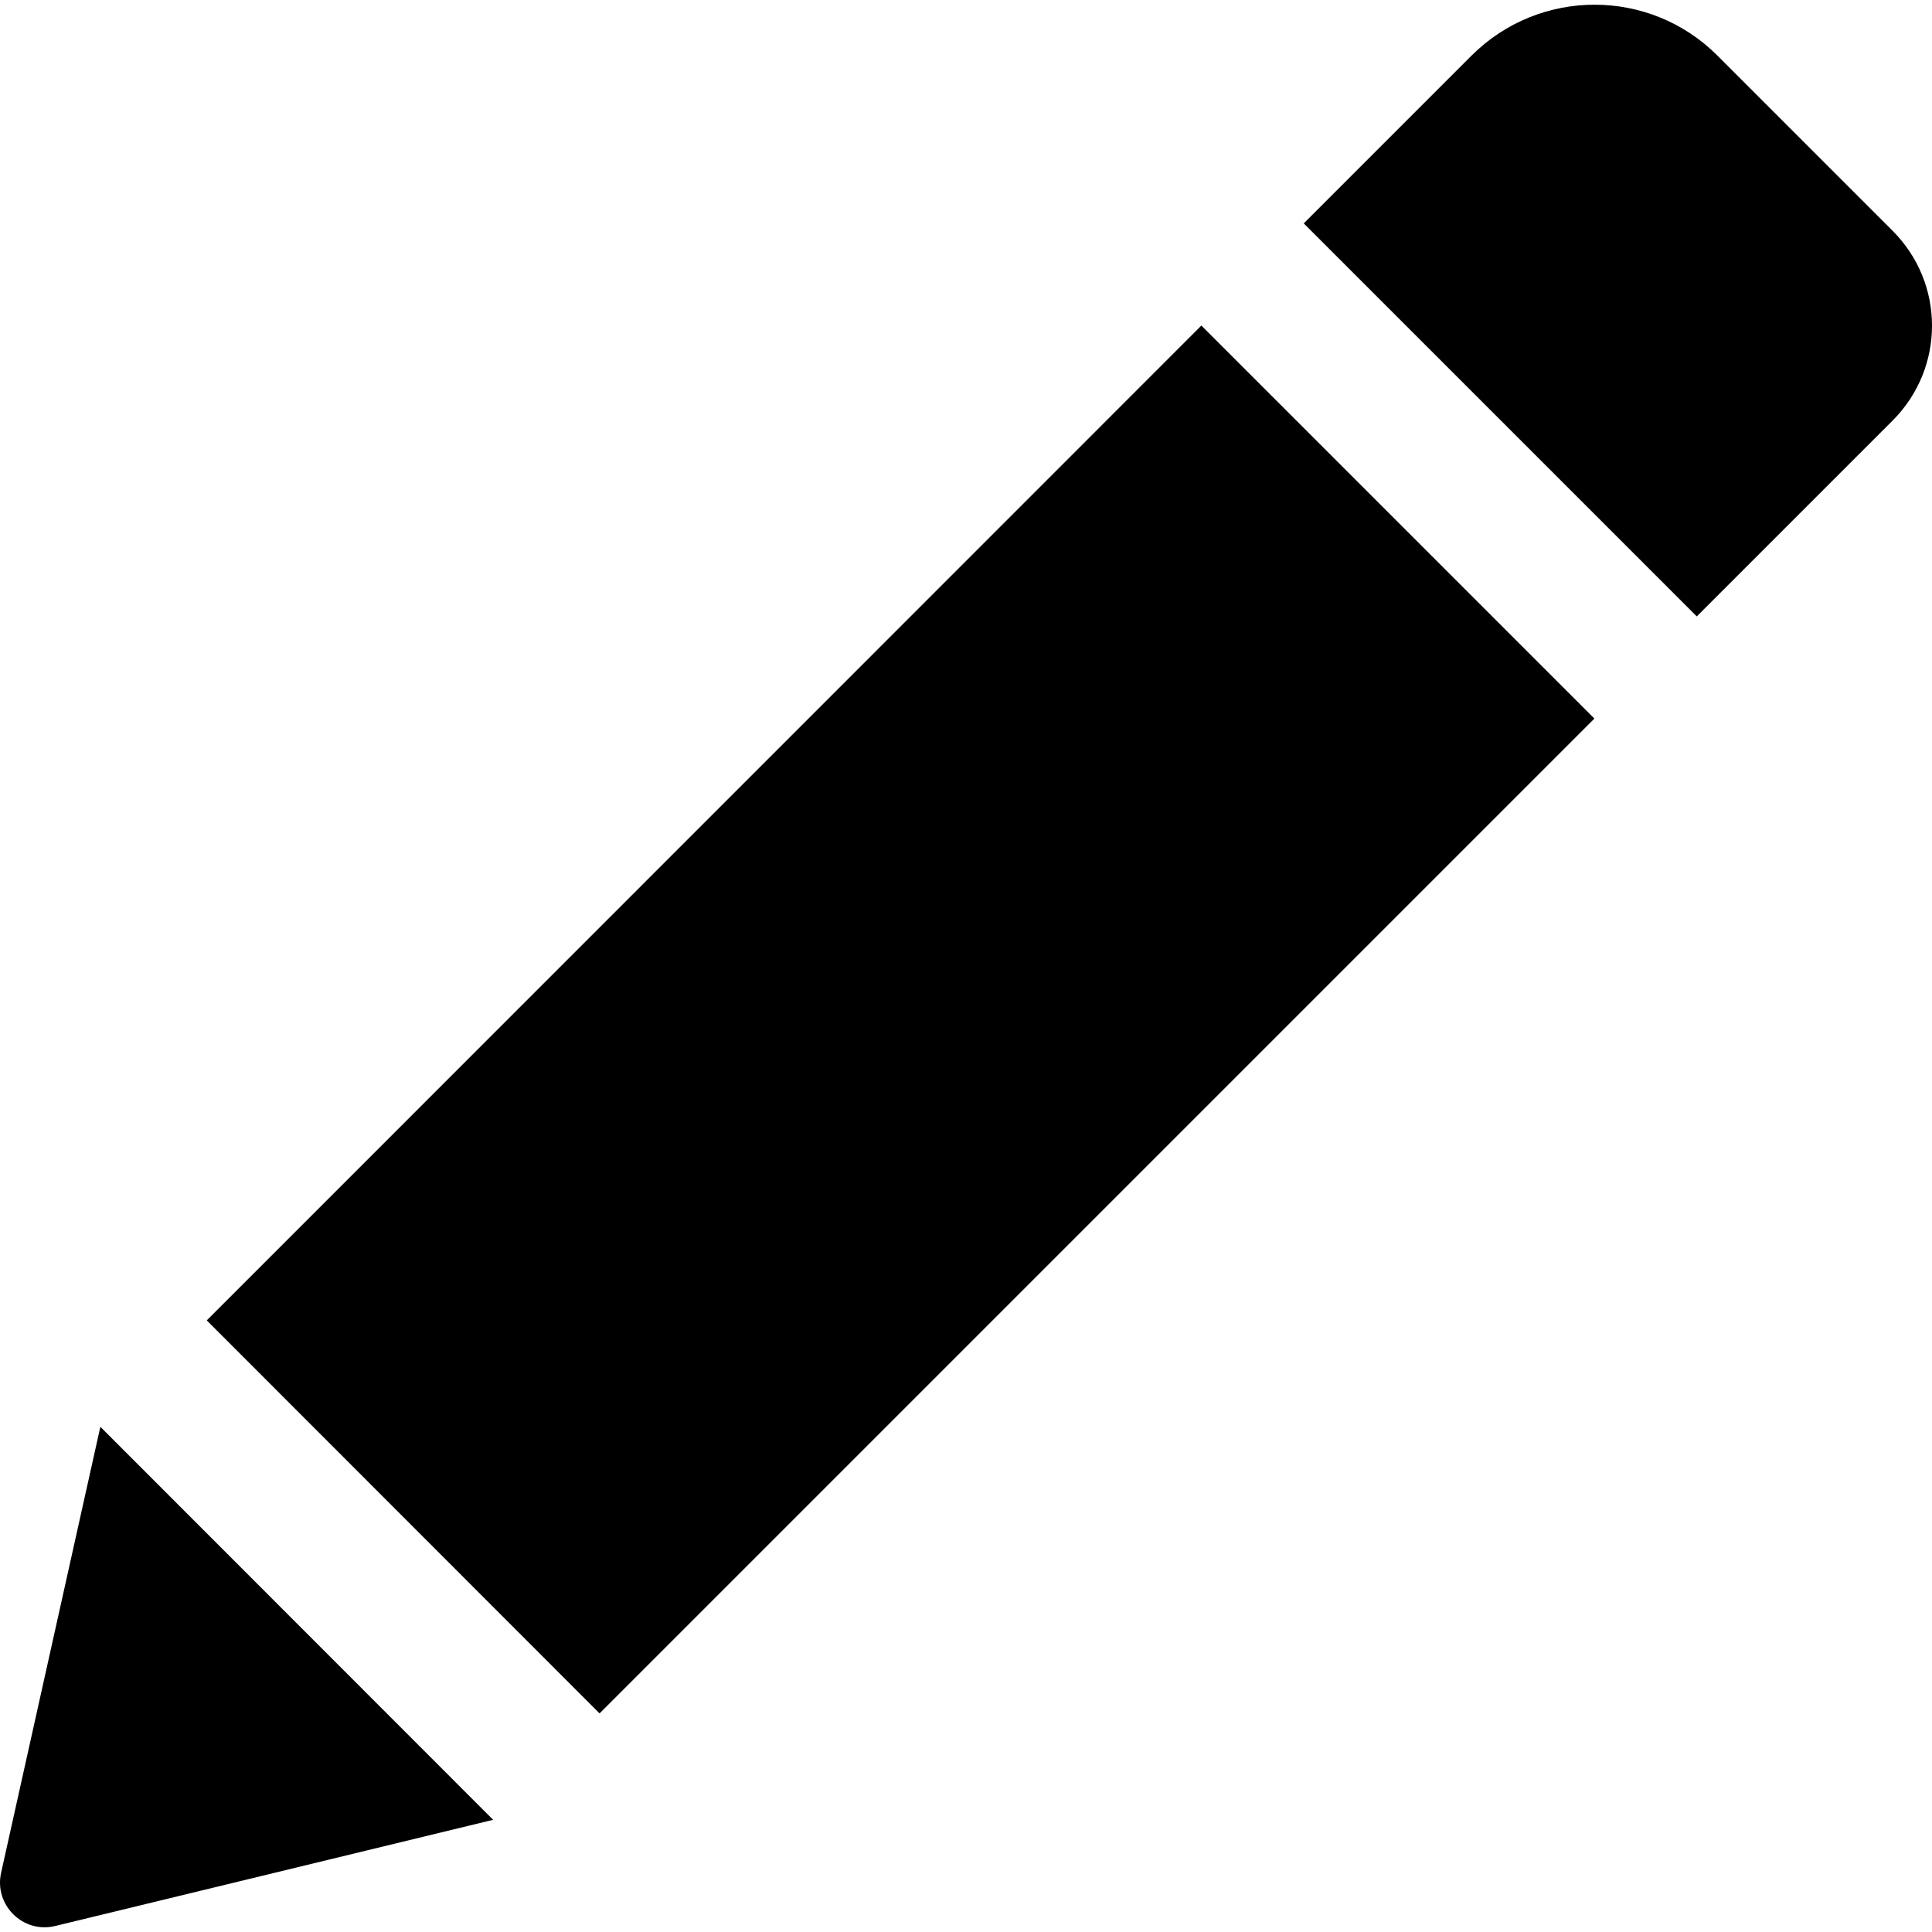
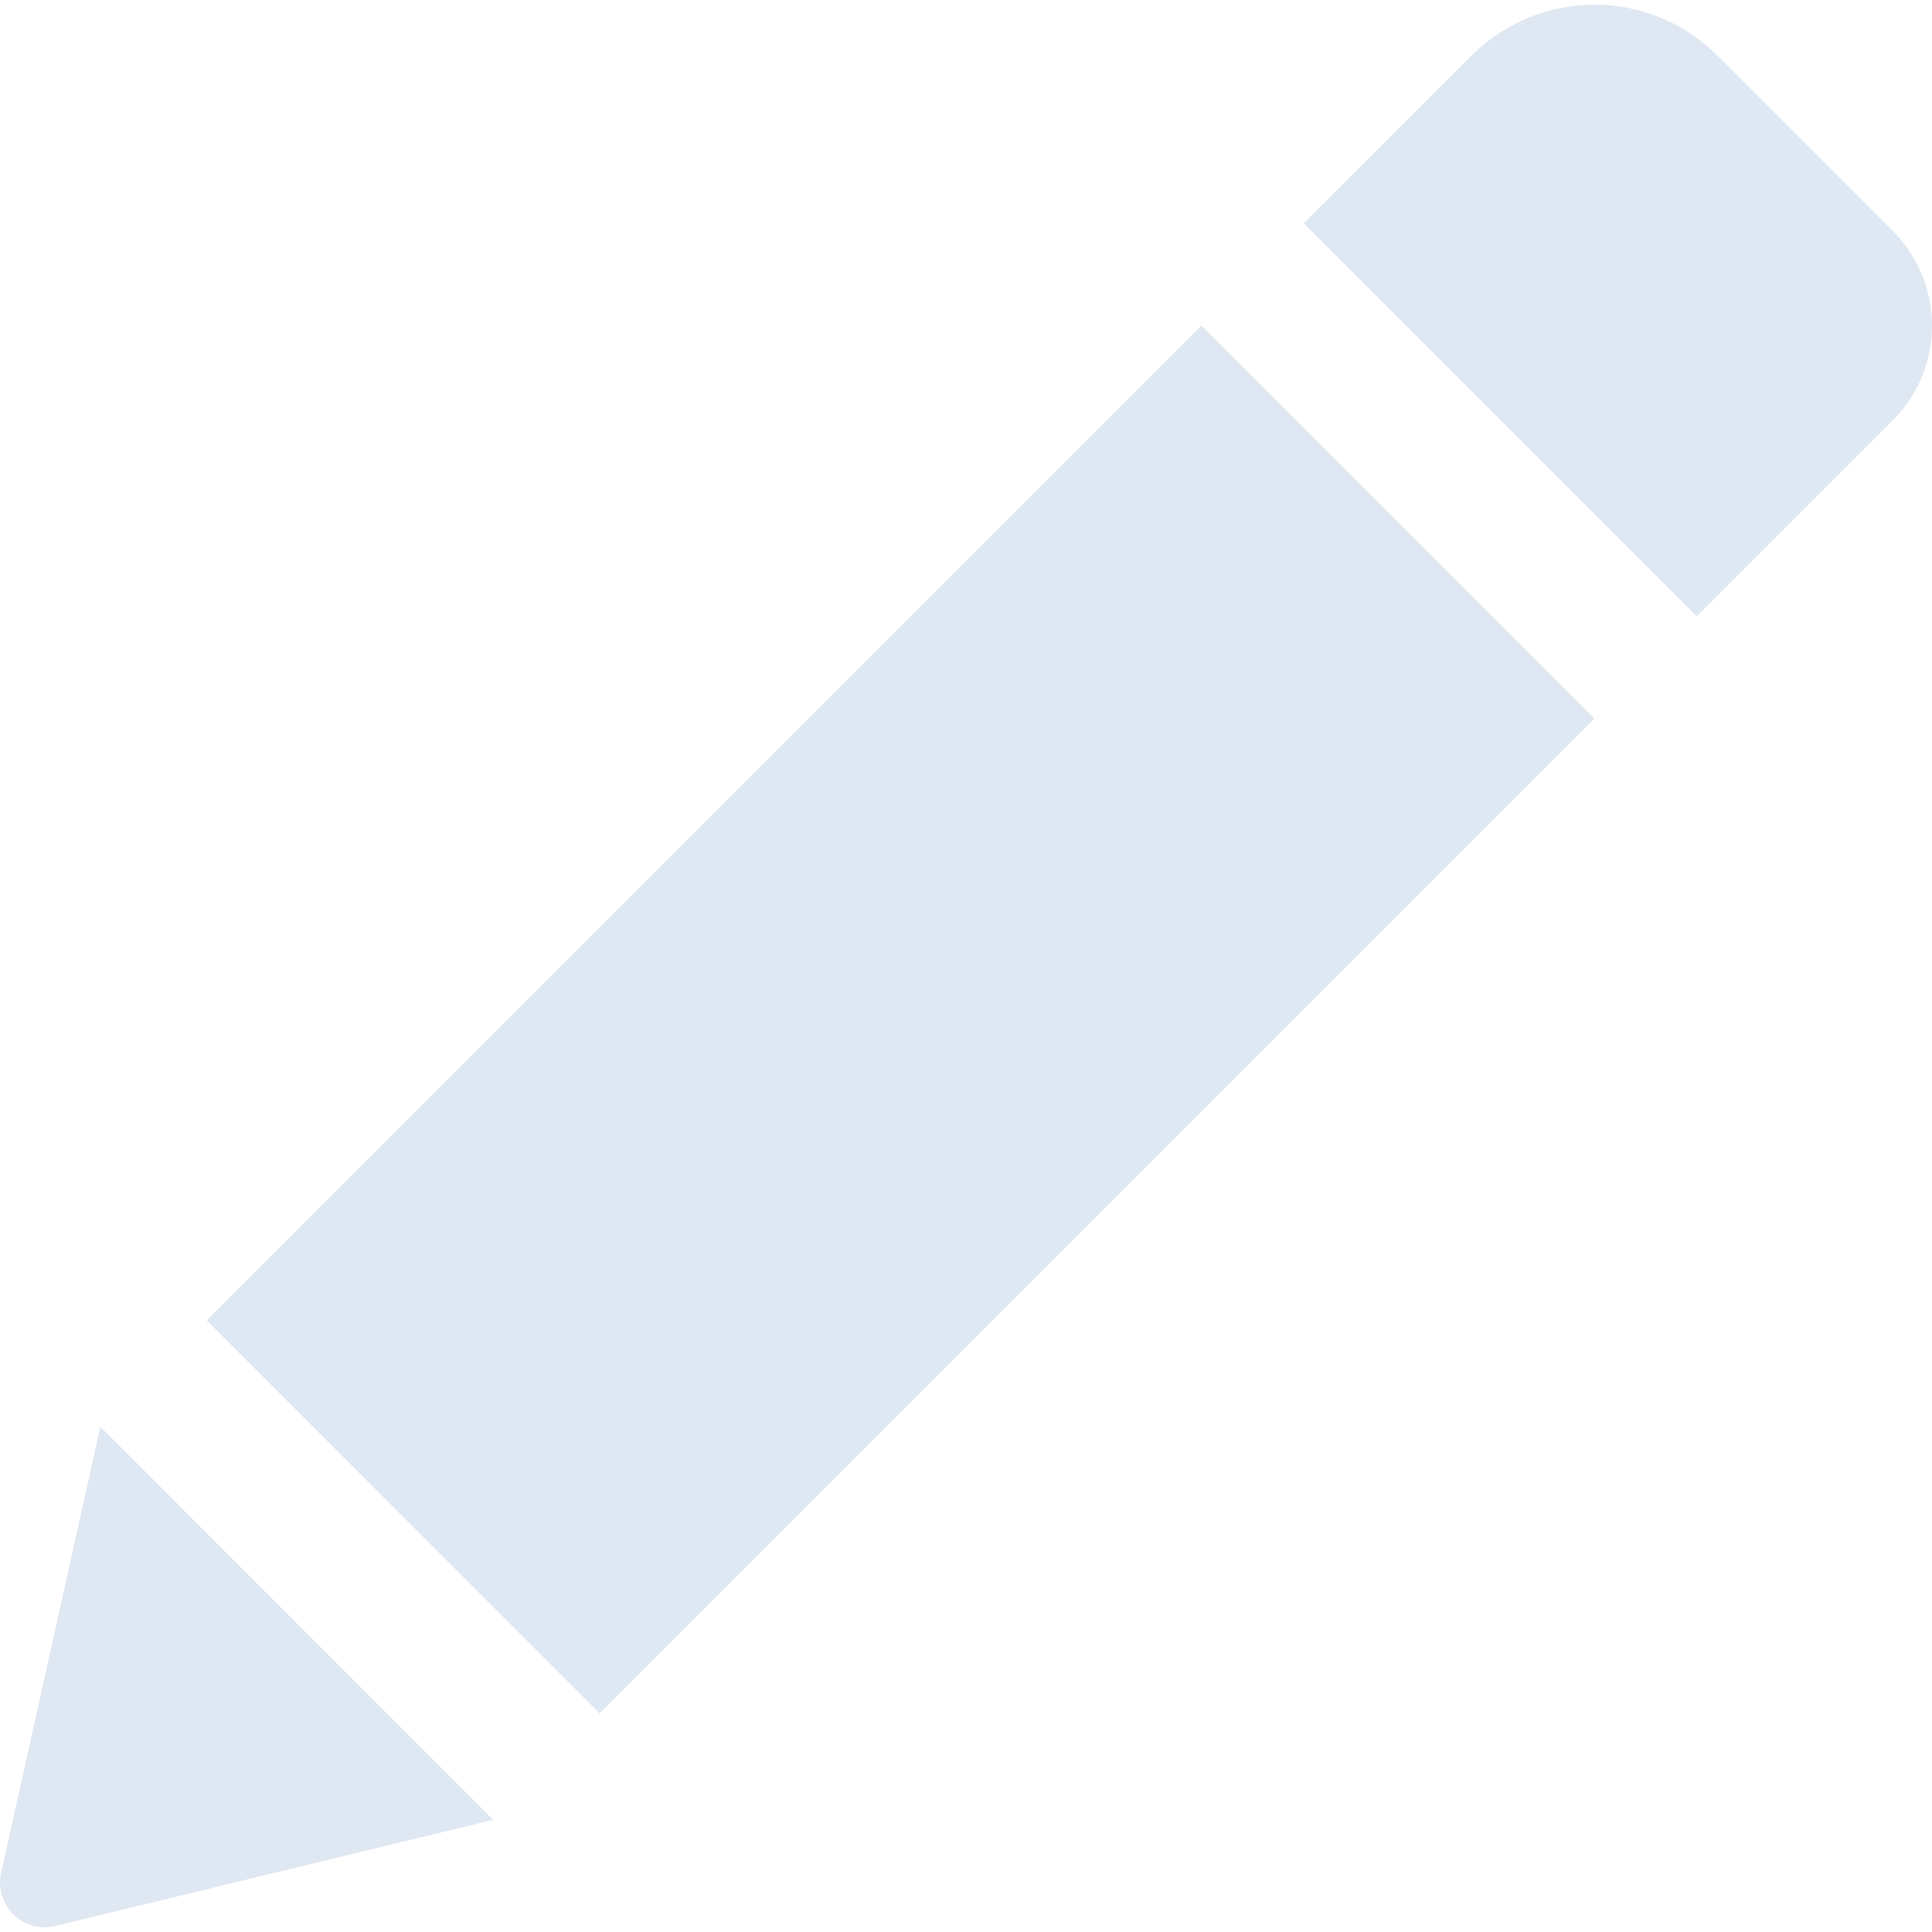
<svg xmlns="http://www.w3.org/2000/svg" version="1.1" id="Capa_1" x="0px" y="0px" width="528.899px" height="528.899px" viewBox="0 0 528.899 528.899" style="enable-background:new 0 0 528.899 528.899;" xml:space="preserve">
-   <g>
+   <g fill="#dfe7f2">
    <path d="M328.883,89.125l107.59,107.589l-272.34,272.34L56.604,361.465L328.883,89.125z M518.113,63.177l-47.981-47.981   c-18.543-18.543-48.653-18.543-67.259,0l-45.961,45.961l107.59,107.59l53.611-53.611   C532.495,100.753,532.495,77.559,518.113,63.177z M0.3,512.69c-1.958,8.812,5.998,16.708,14.811,14.565l119.891-29.069   L27.473,390.597L0.3,512.69z" />
  </g>
  <g>
</g>
  <g>
</g>
  <g>
</g>
  <g>
</g>
  <g>
</g>
  <g>
</g>
  <g>
</g>
  <g>
</g>
  <g>
</g>
  <g>
</g>
  <g>
</g>
  <g>
</g>
  <g>
</g>
  <g>
</g>
  <g>
</g>
</svg>
